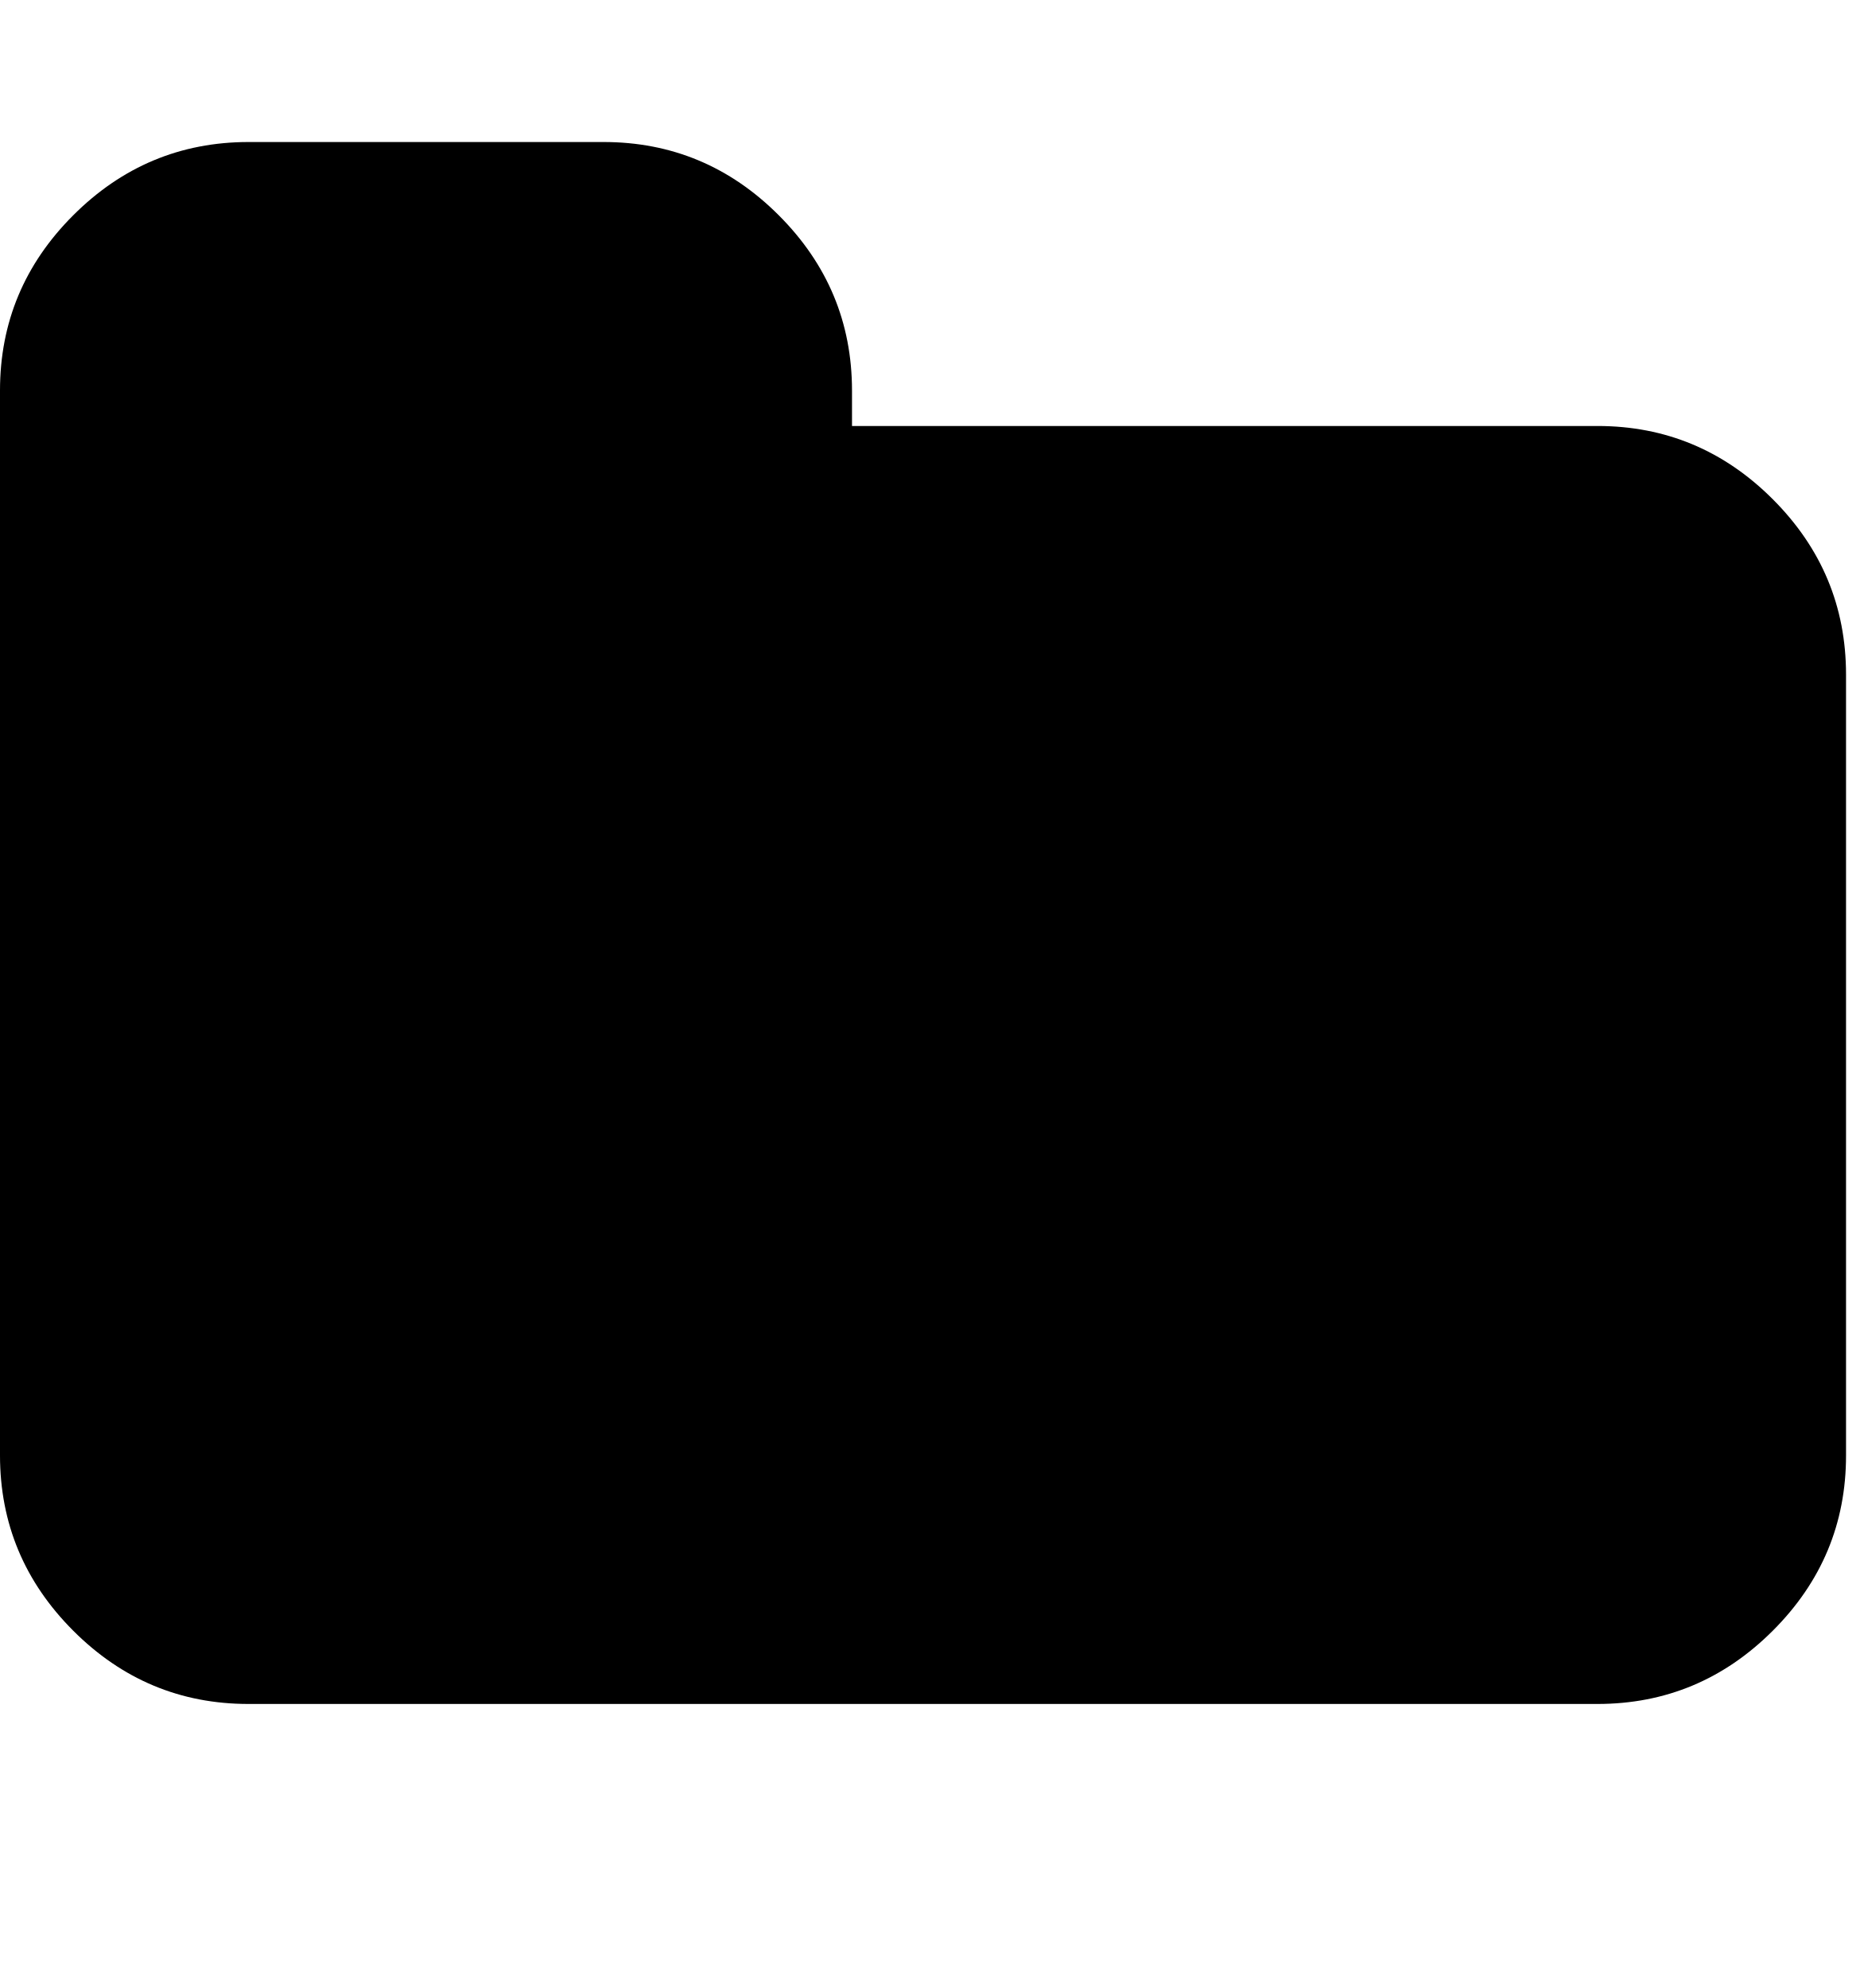
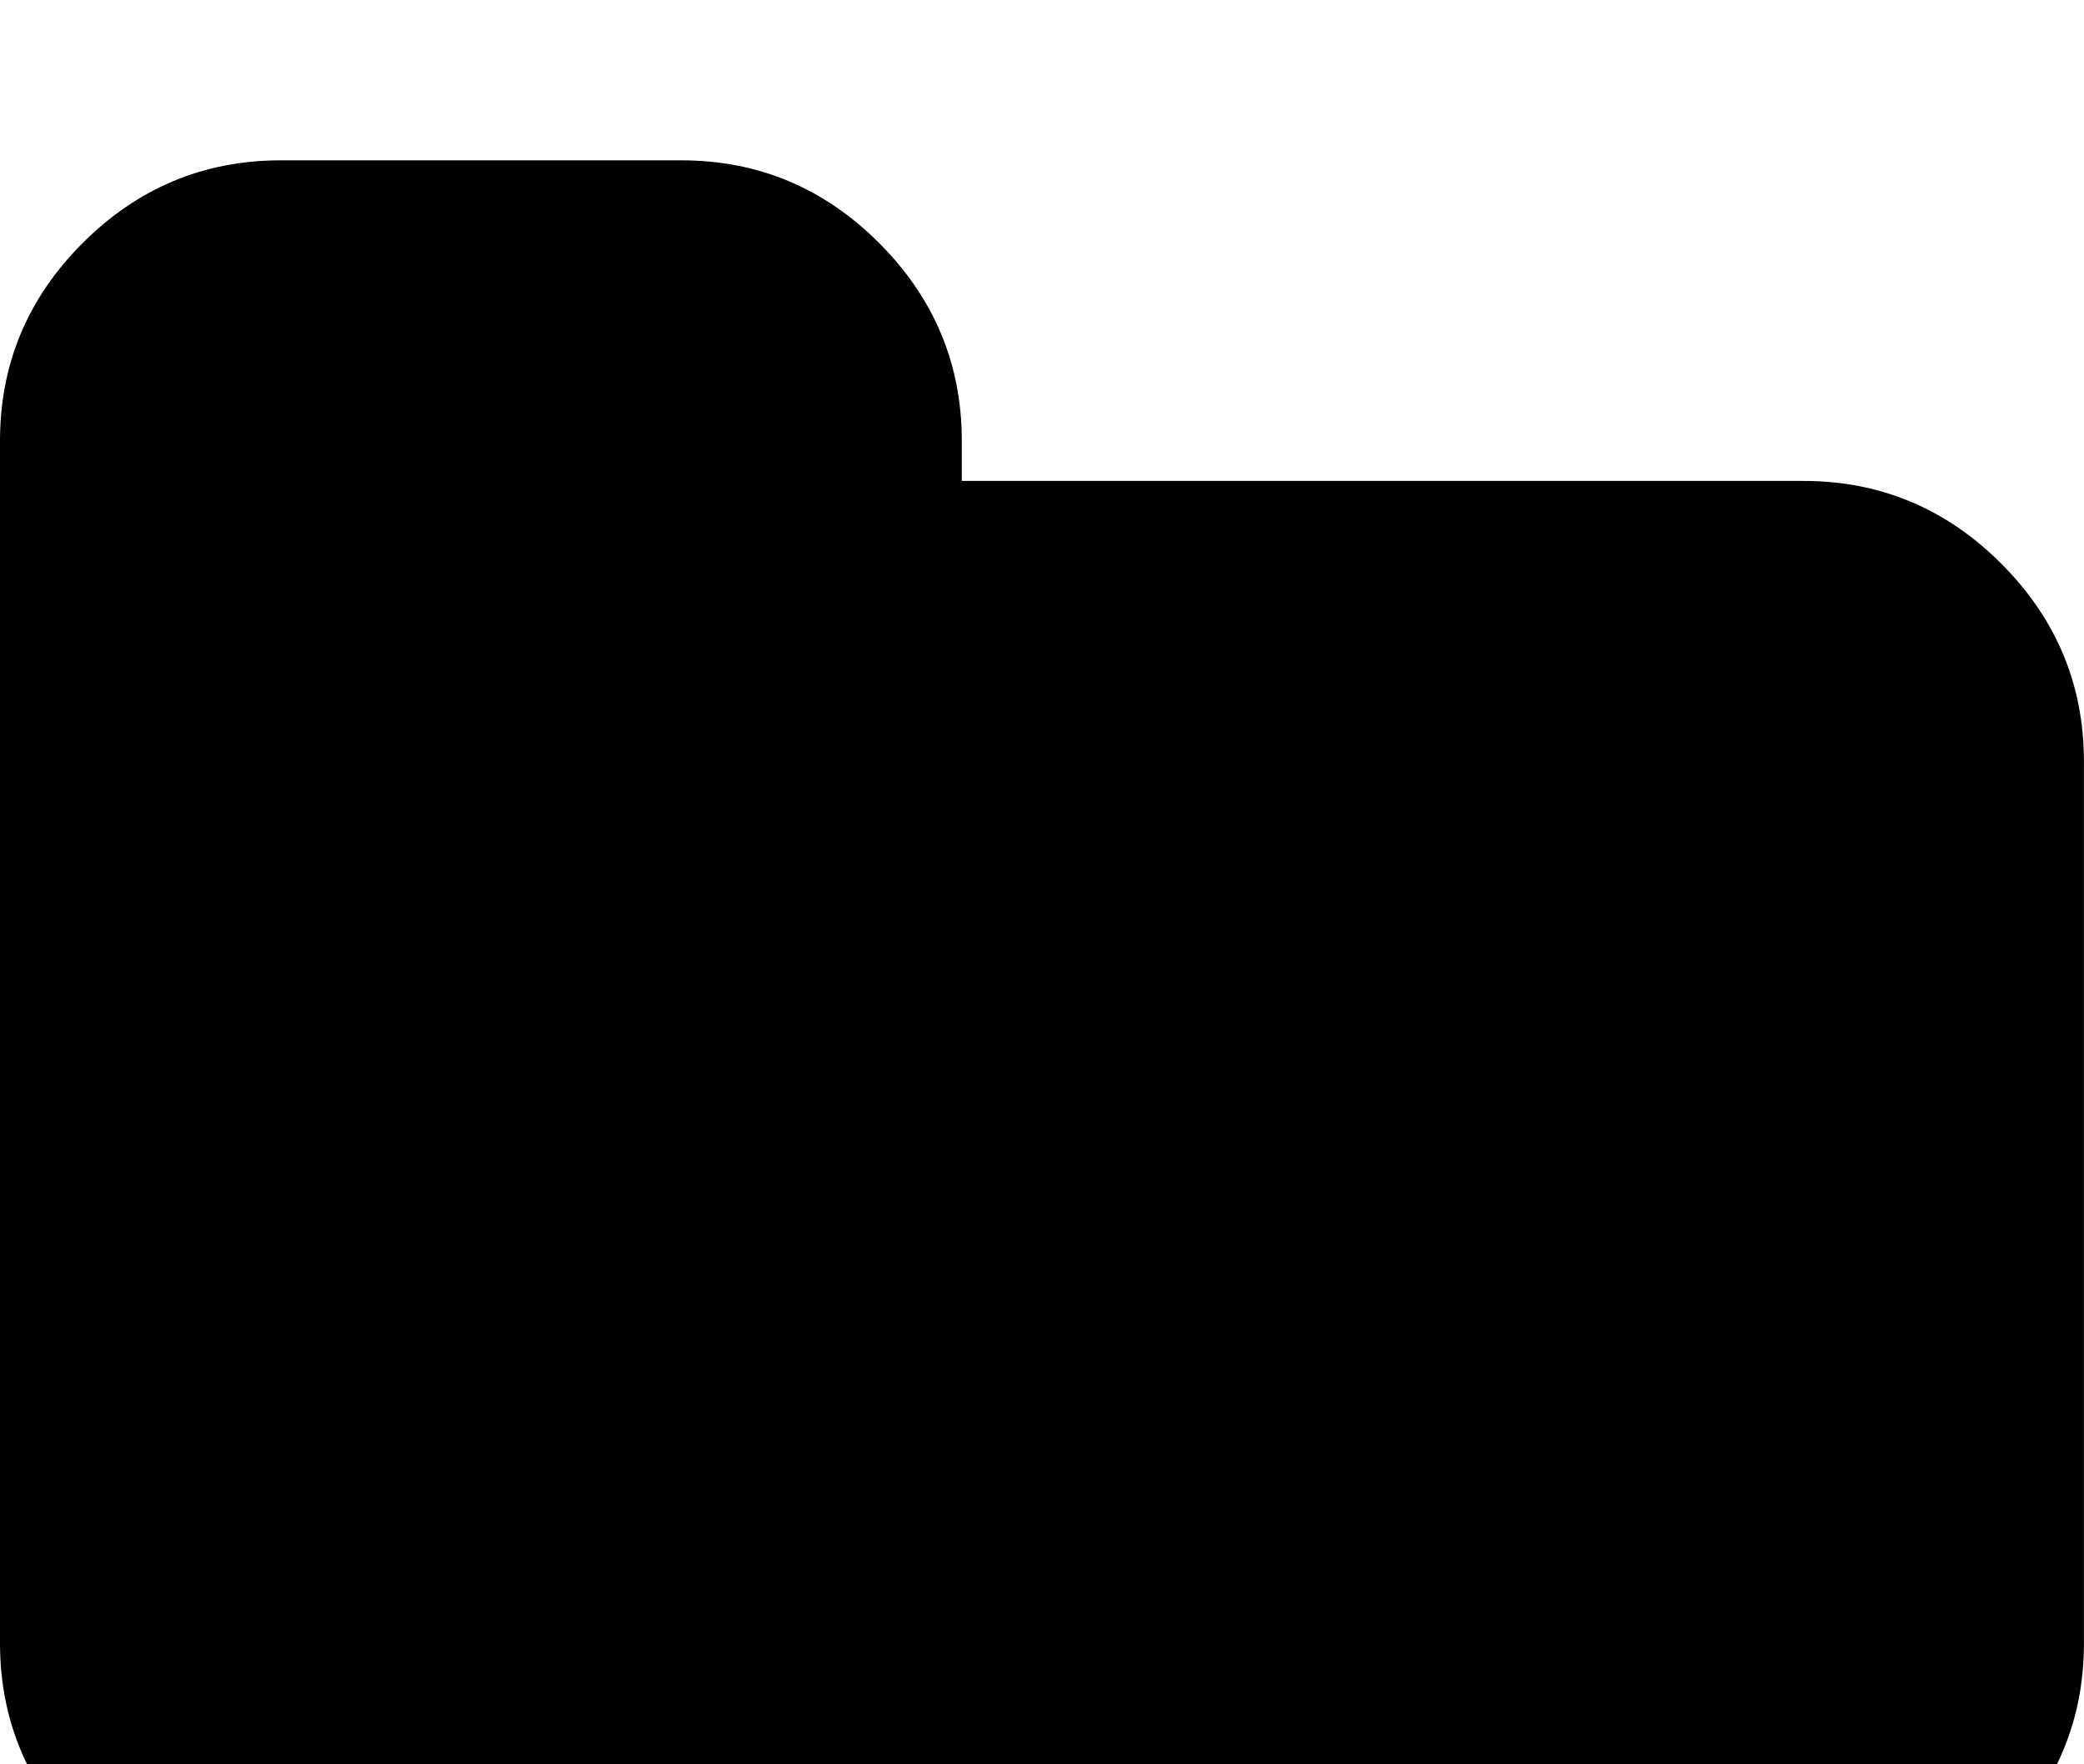
- <svg xmlns="http://www.w3.org/2000/svg" version="1.1" width="30" height="32" viewBox="0 0 30 32">
-   <path d="M0 23.429V6.286q0-1.643 1.179-2.821T4 2.286h5.714q1.643 0 2.821 1.179t1.179 2.821v.571h12q1.643 0 2.821 1.179t1.179 2.821v12.571q0 1.643-1.179 2.821t-2.821 1.179H4q-1.643 0-2.821-1.179T0 23.428z" fill="#000" />
+ <svg xmlns="http://www.w3.org/2000/svg">
+   <path d="M0 23.429V6.286q0-1.643 1.179-2.821T4 2.286h5.714q1.643 0 2.821 1.179t1.179 2.821v.571h12q1.643 0 2.821 1.179t1.179 2.821v12.571q0 1.643-1.179 2.821t-2.821 1.179H4q-1.643 0-2.821-1.179T0 23.428z" />
</svg>
